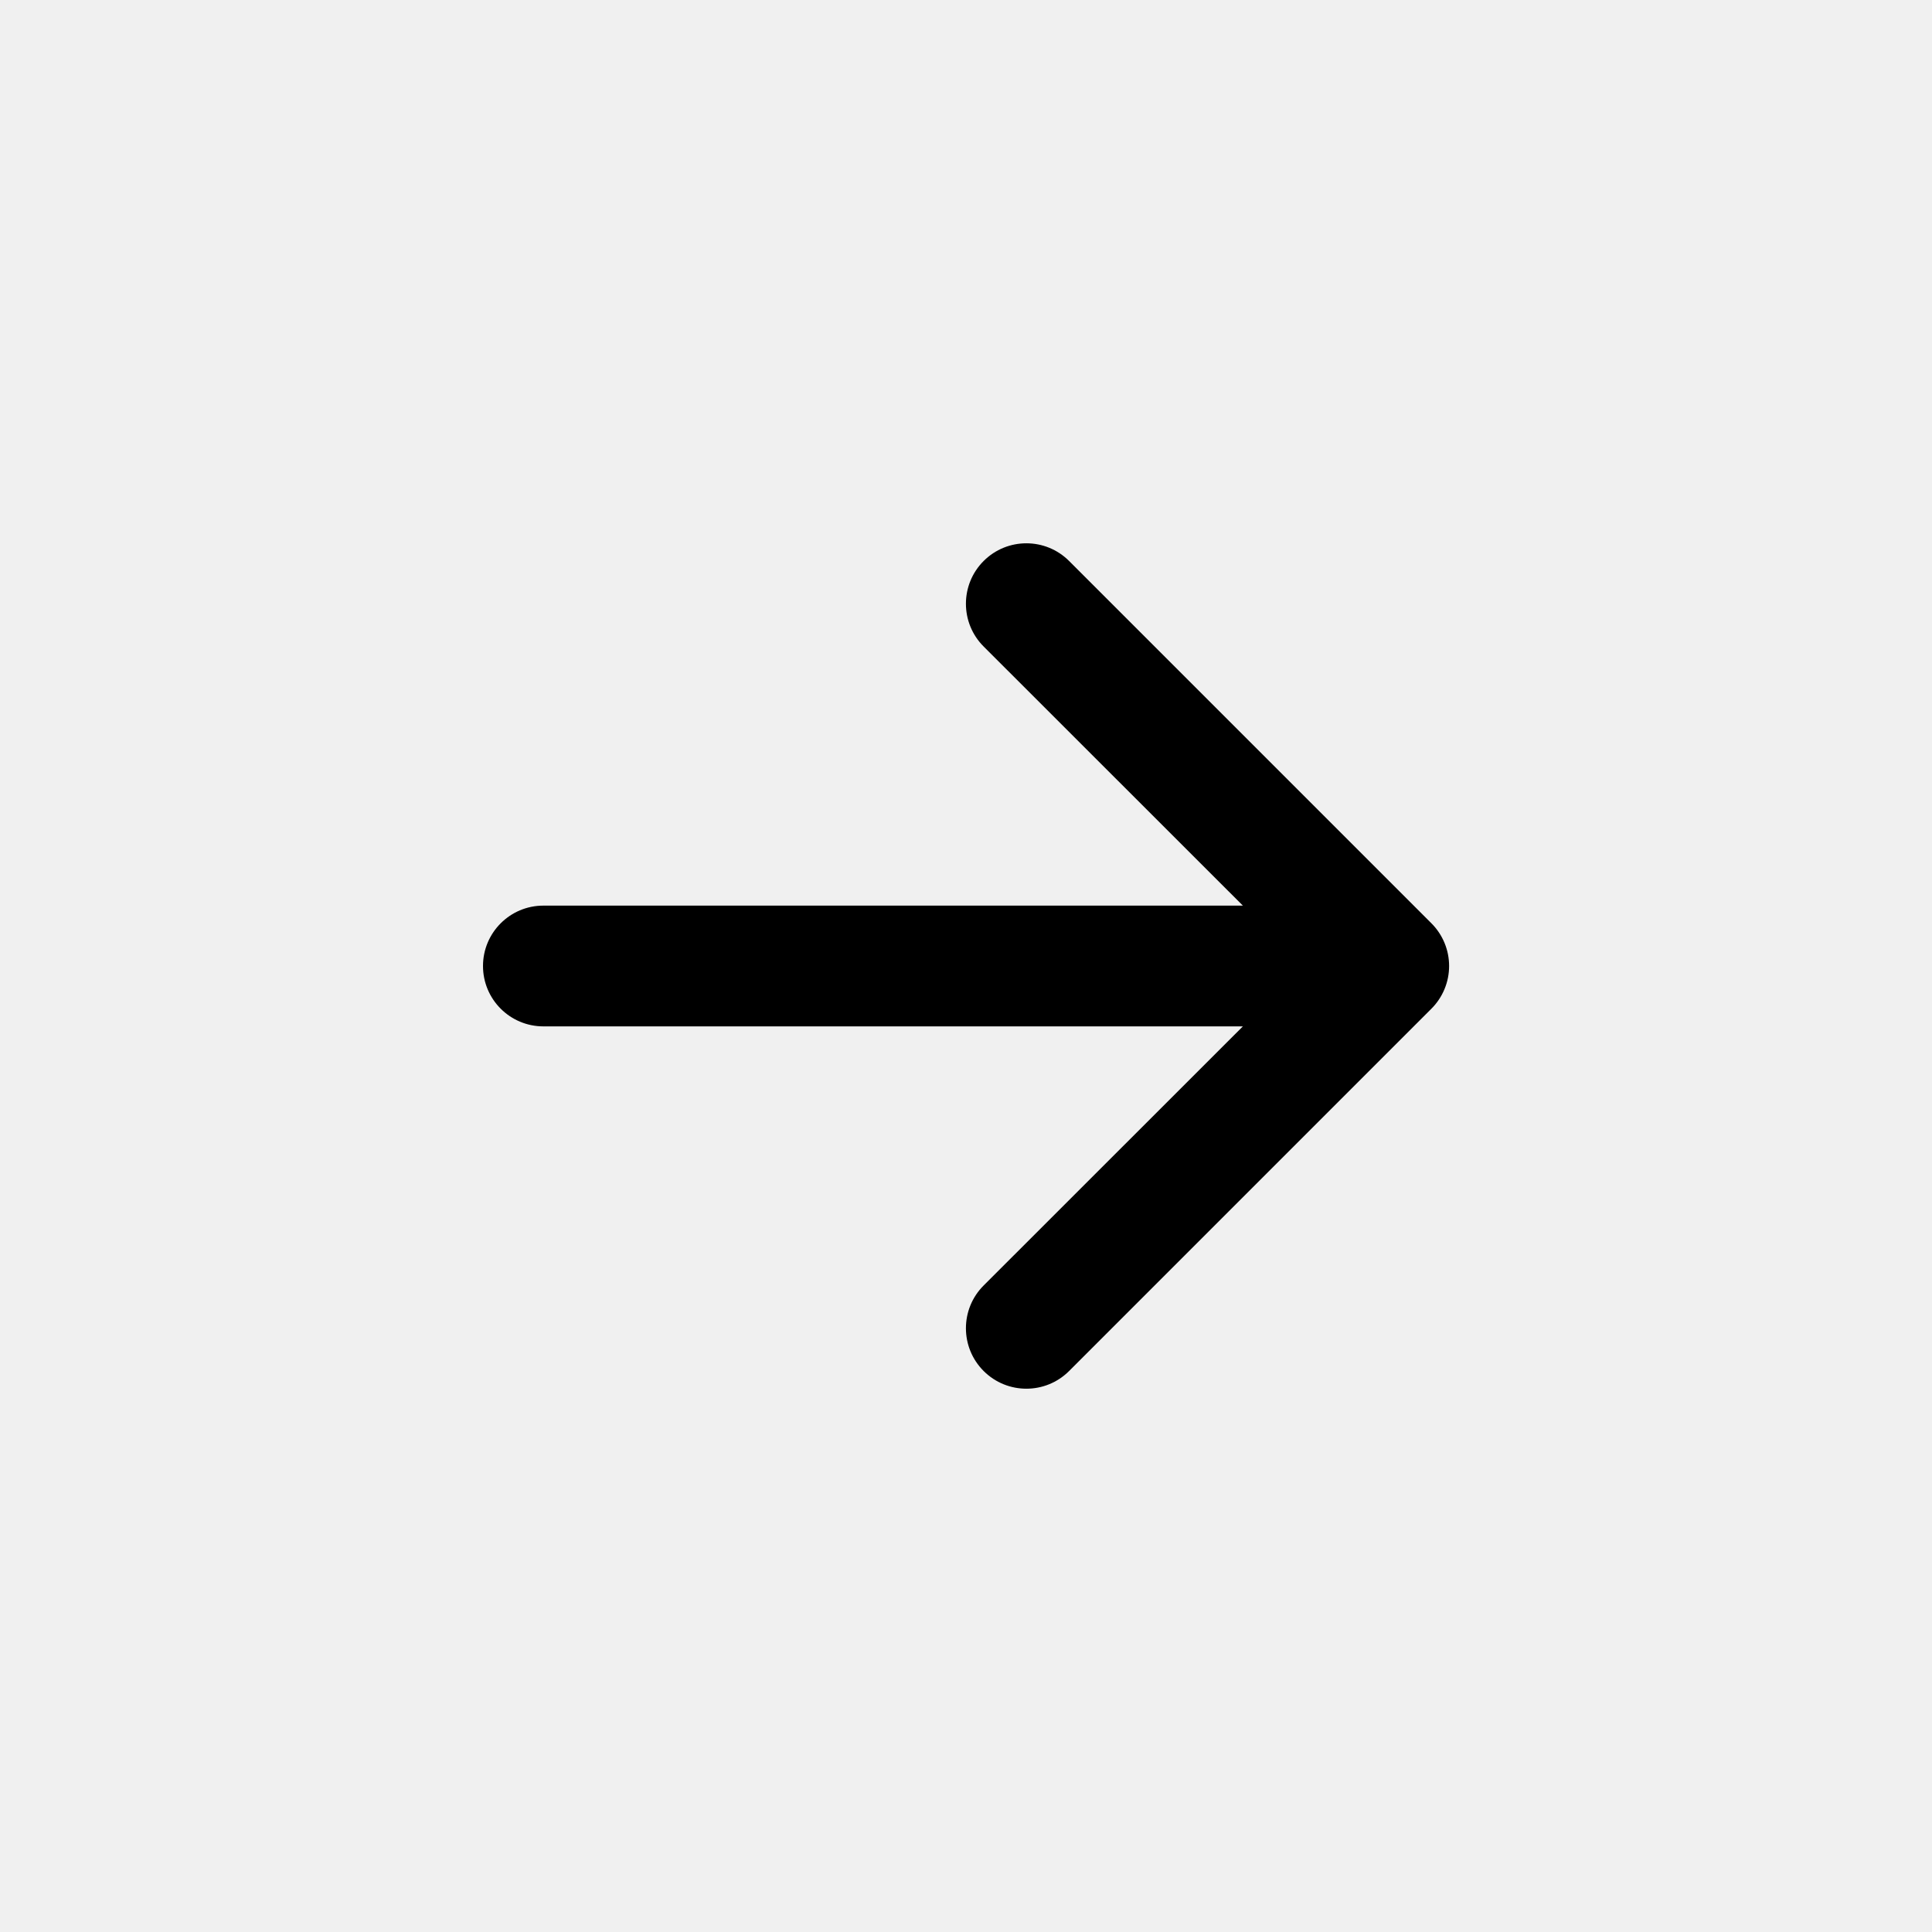
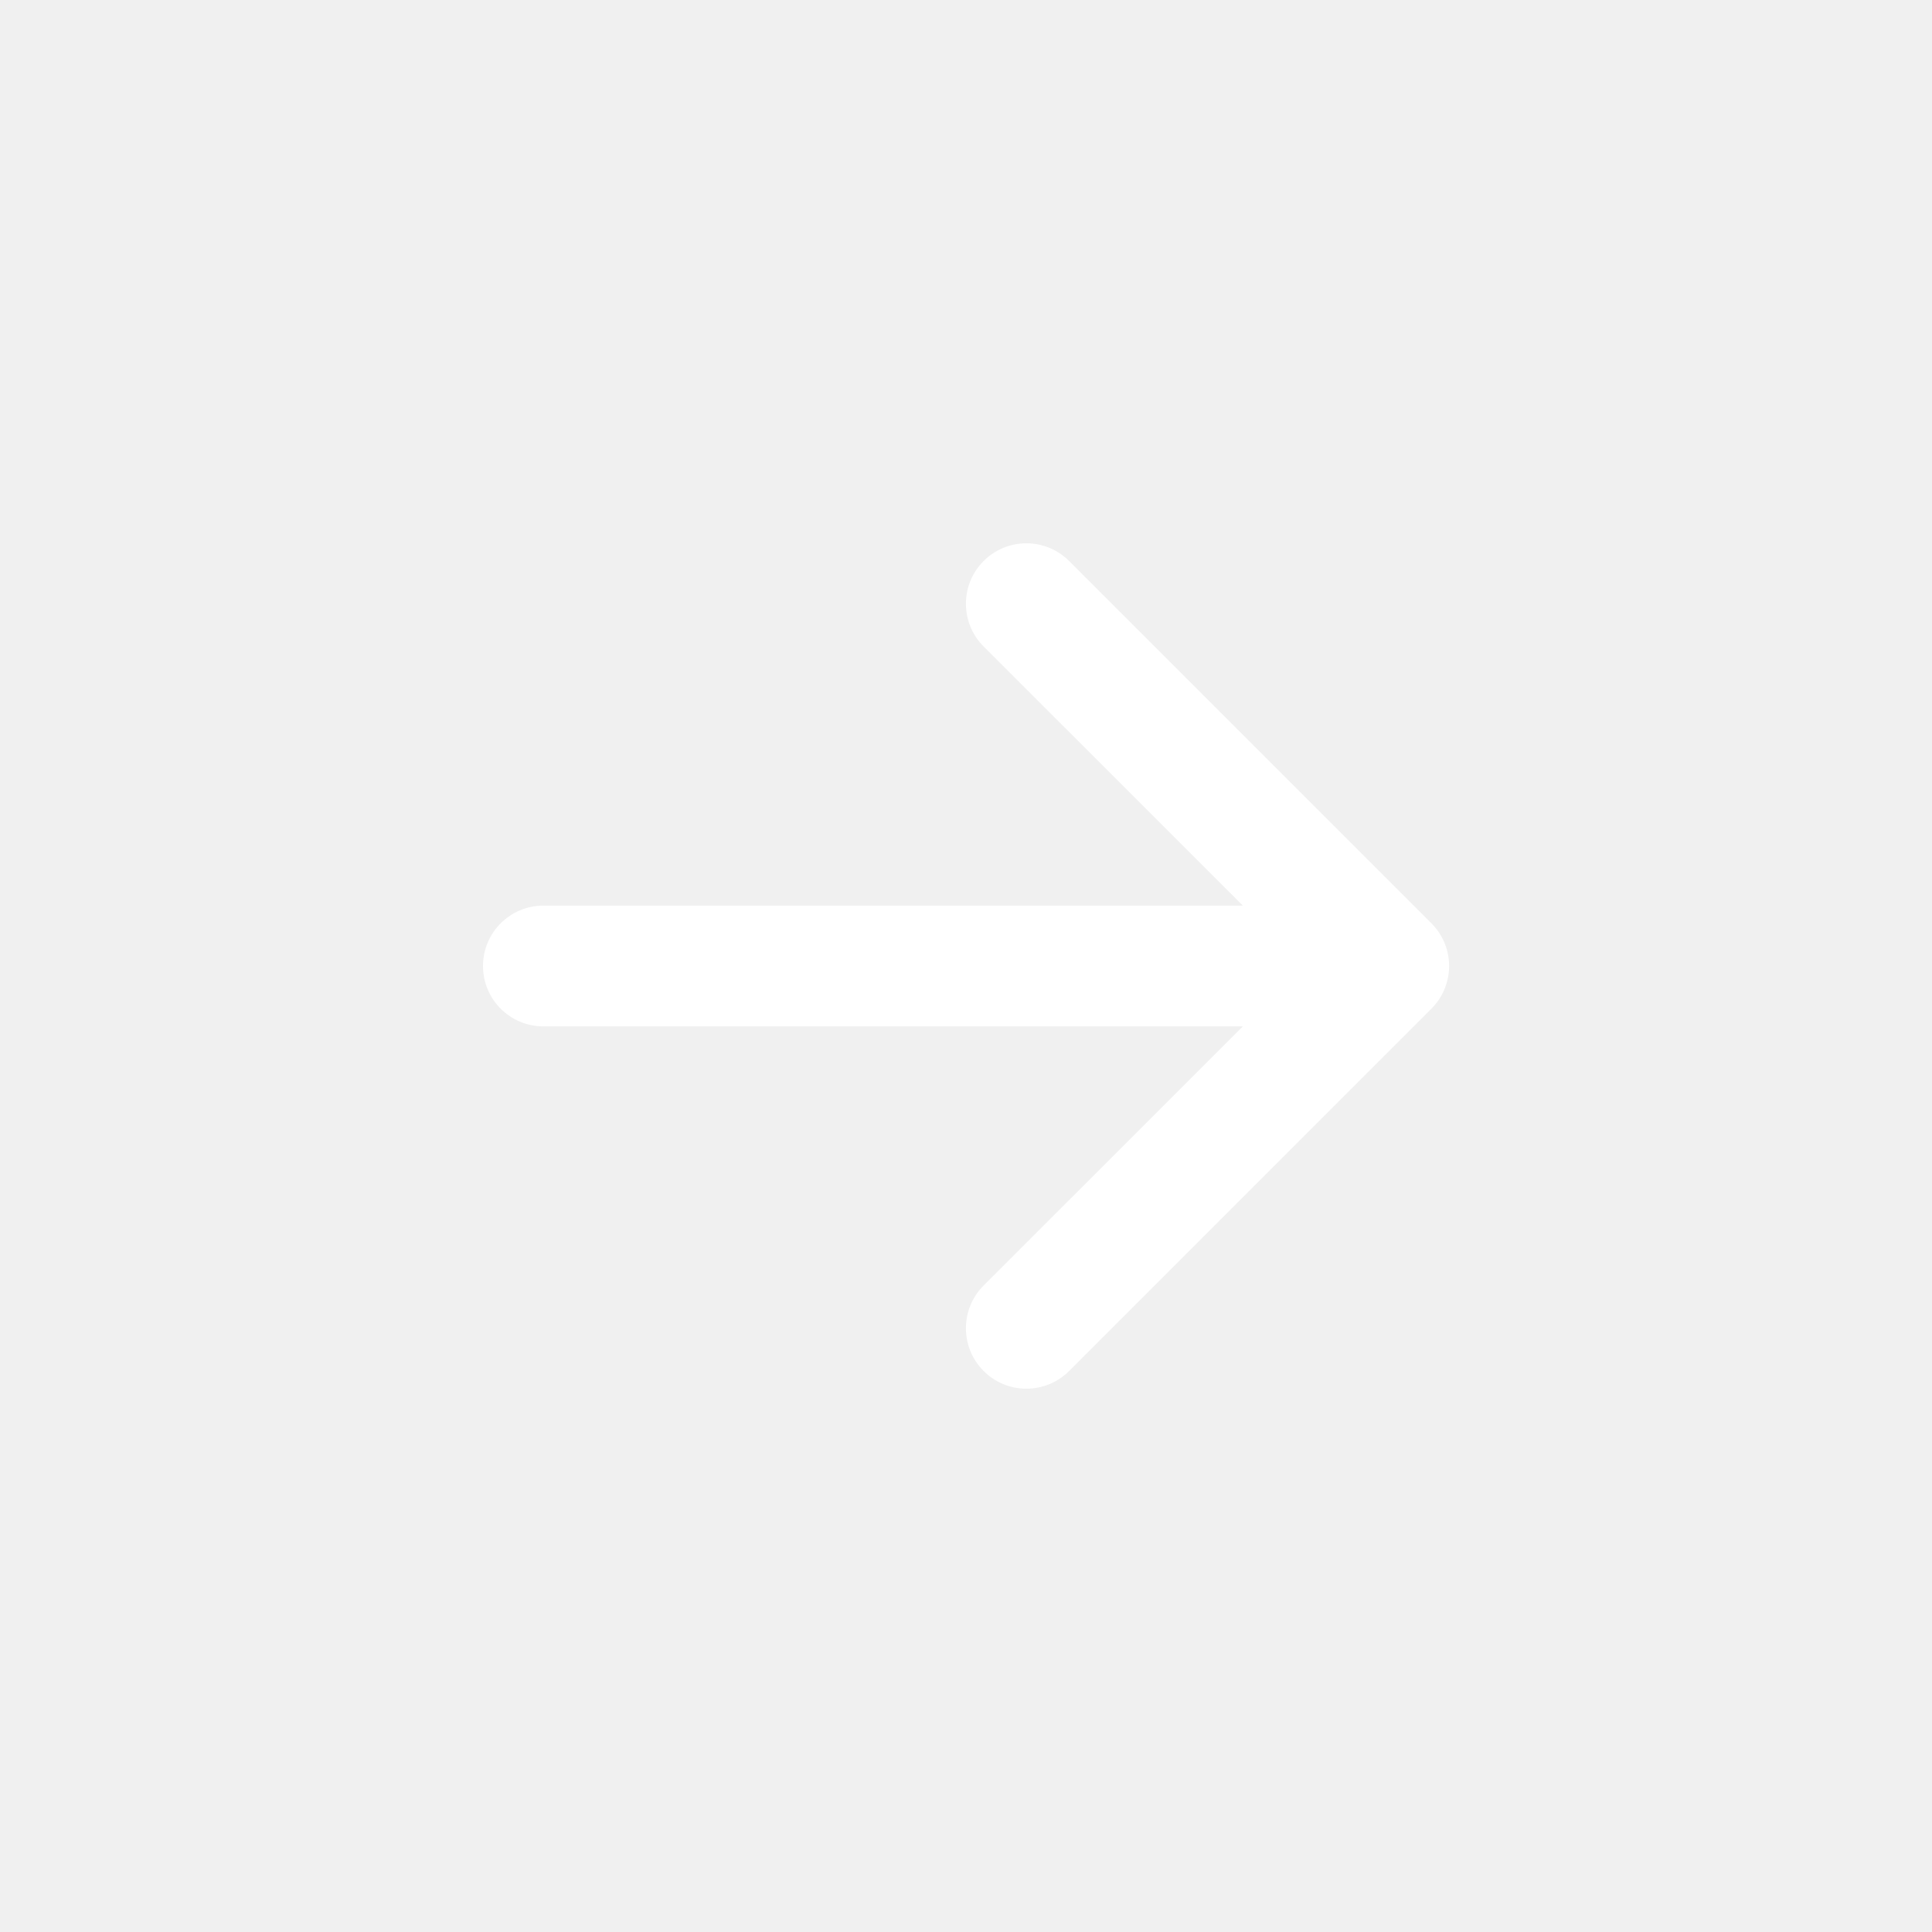
- <svg xmlns="http://www.w3.org/2000/svg" width="16" height="16" fill="currentColor" class="bi bi-arrow-right-short" viewBox="0 0 16 16">
+ <svg xmlns="http://www.w3.org/2000/svg" width="16" height="16" fill="#fff" class="bi bi-arrow-right-short" viewBox="0 0 16 16">
  <path fill-rule="evenodd" d="M4 8a.5.5 0 0 1 .5-.5h5.793L8.146 5.354a.5.5 0 1 1 .708-.708l3 3a.5.5 0 0 1 0 .708l-3 3a.5.5 0 0 1-.708-.708L10.293 8.5H4.5A.5.5 0 0 1 4 8z" />
</svg>
